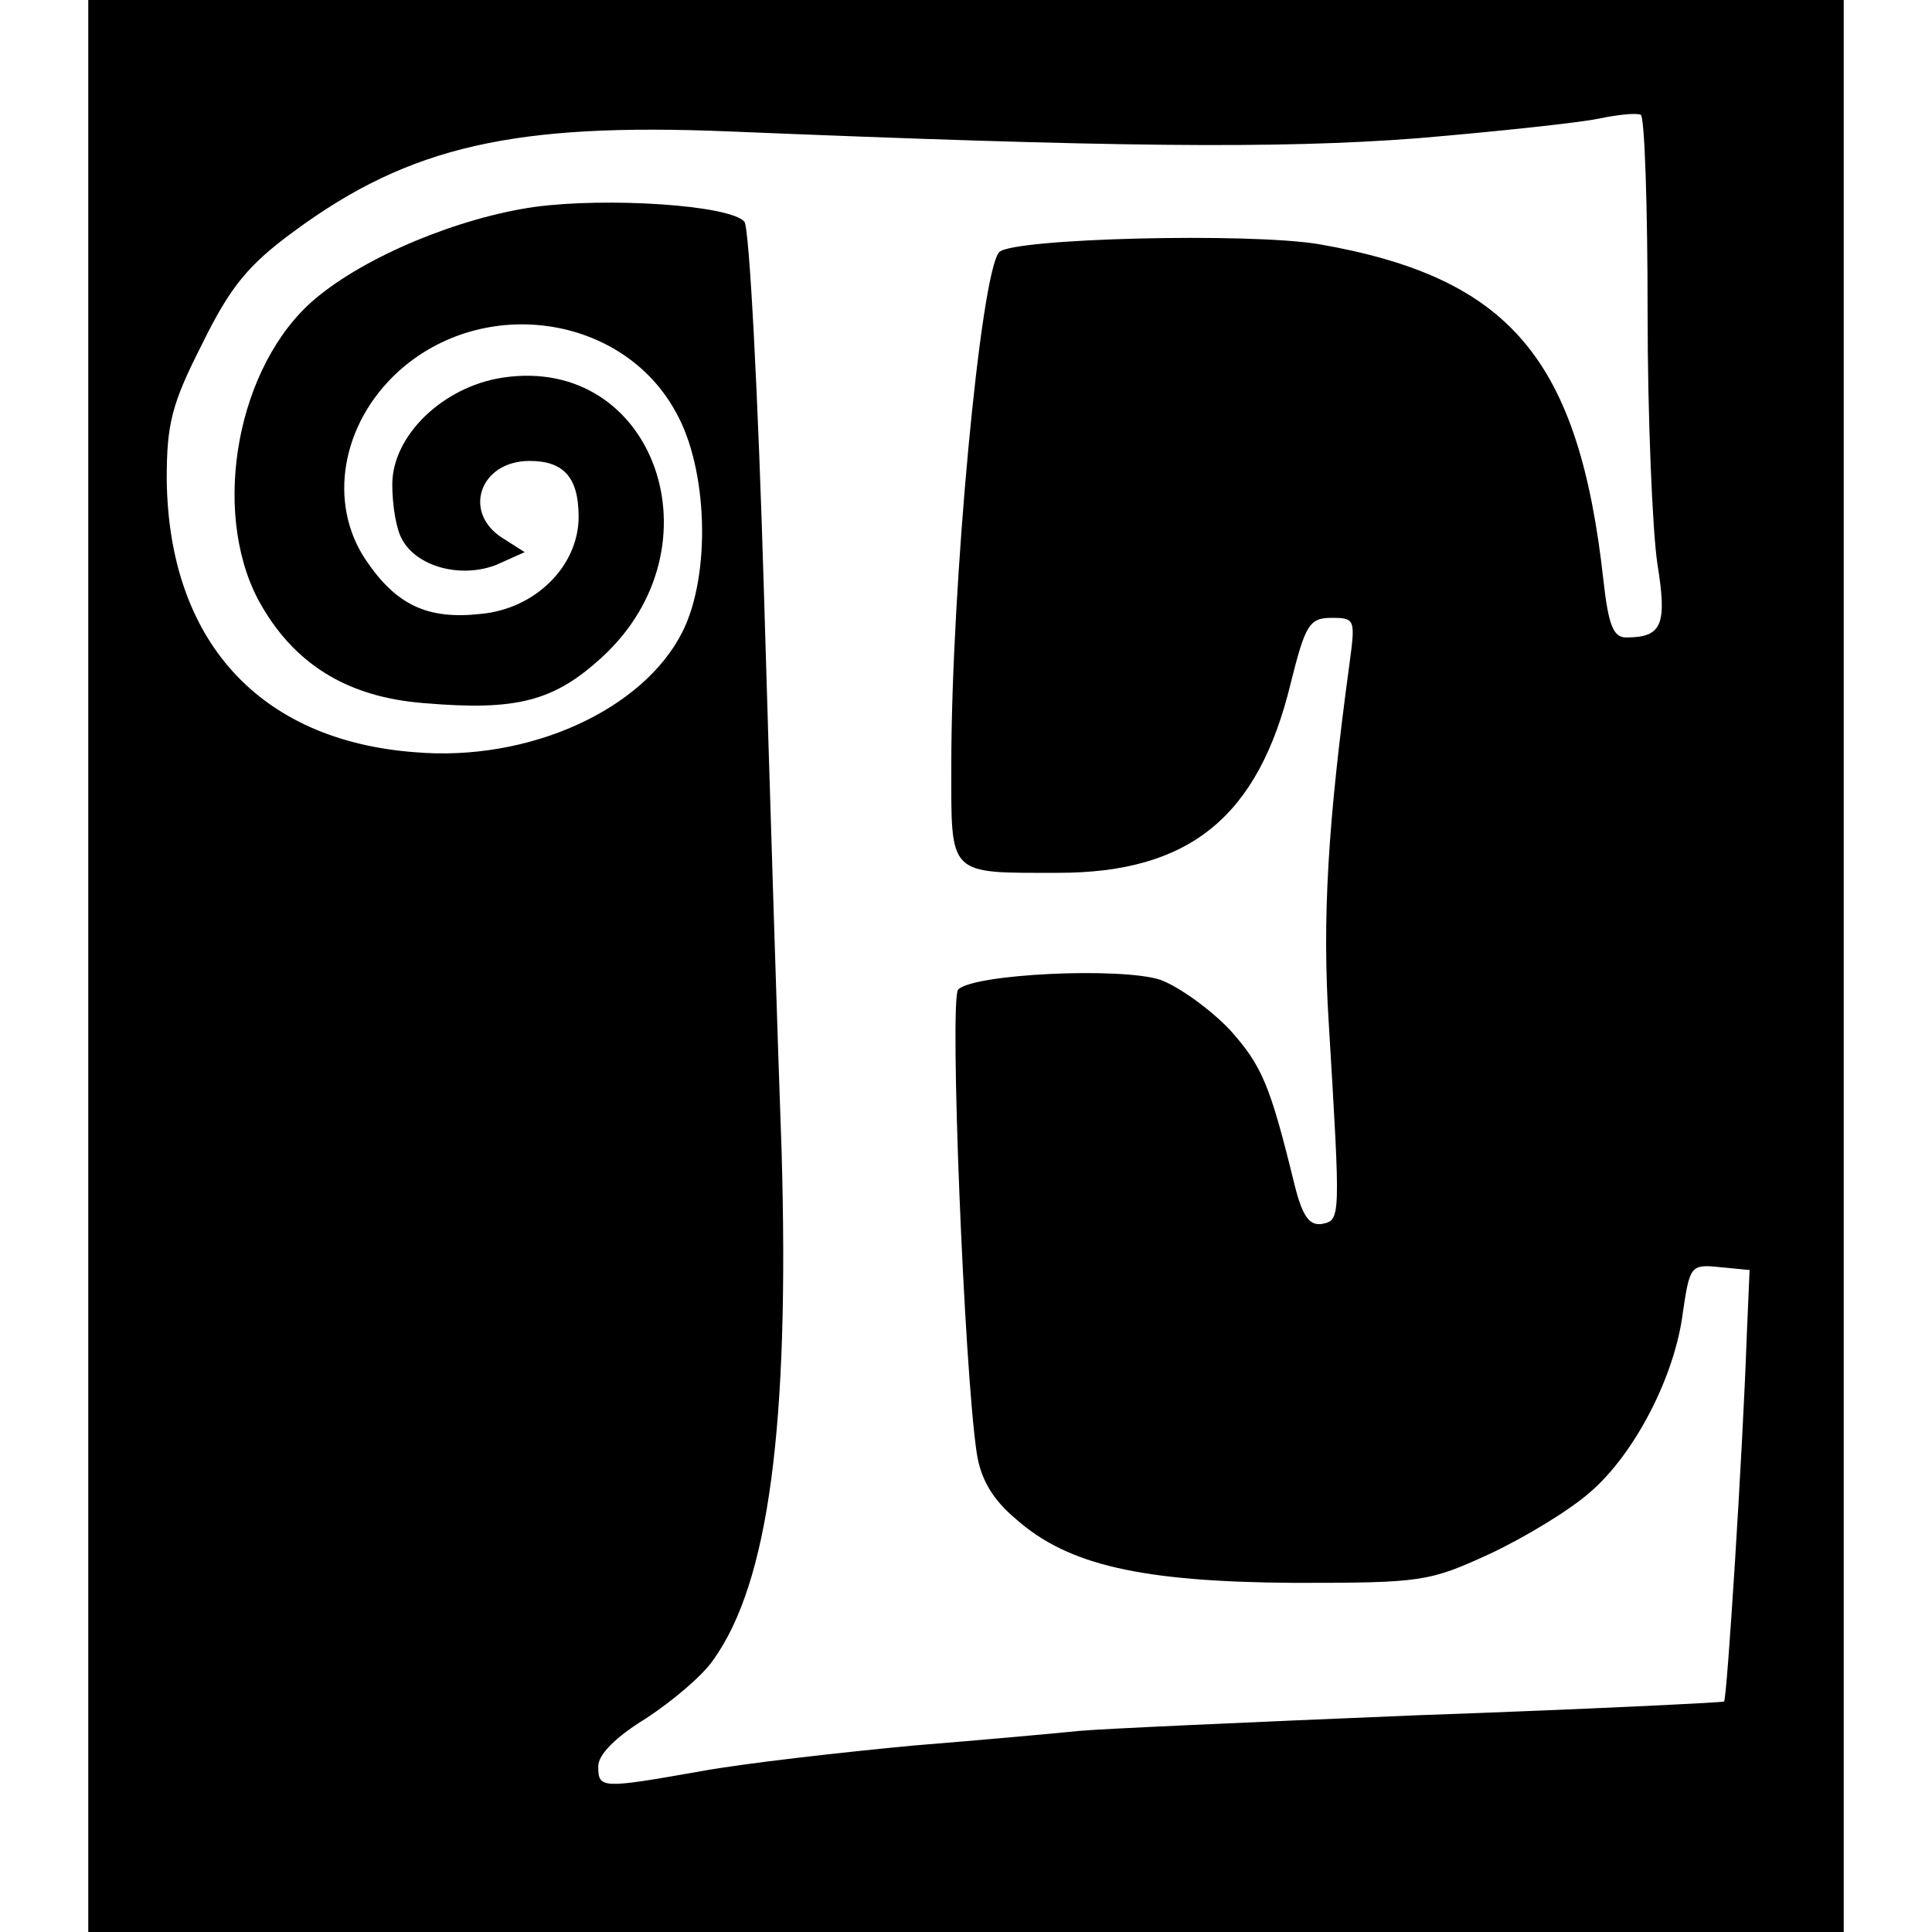
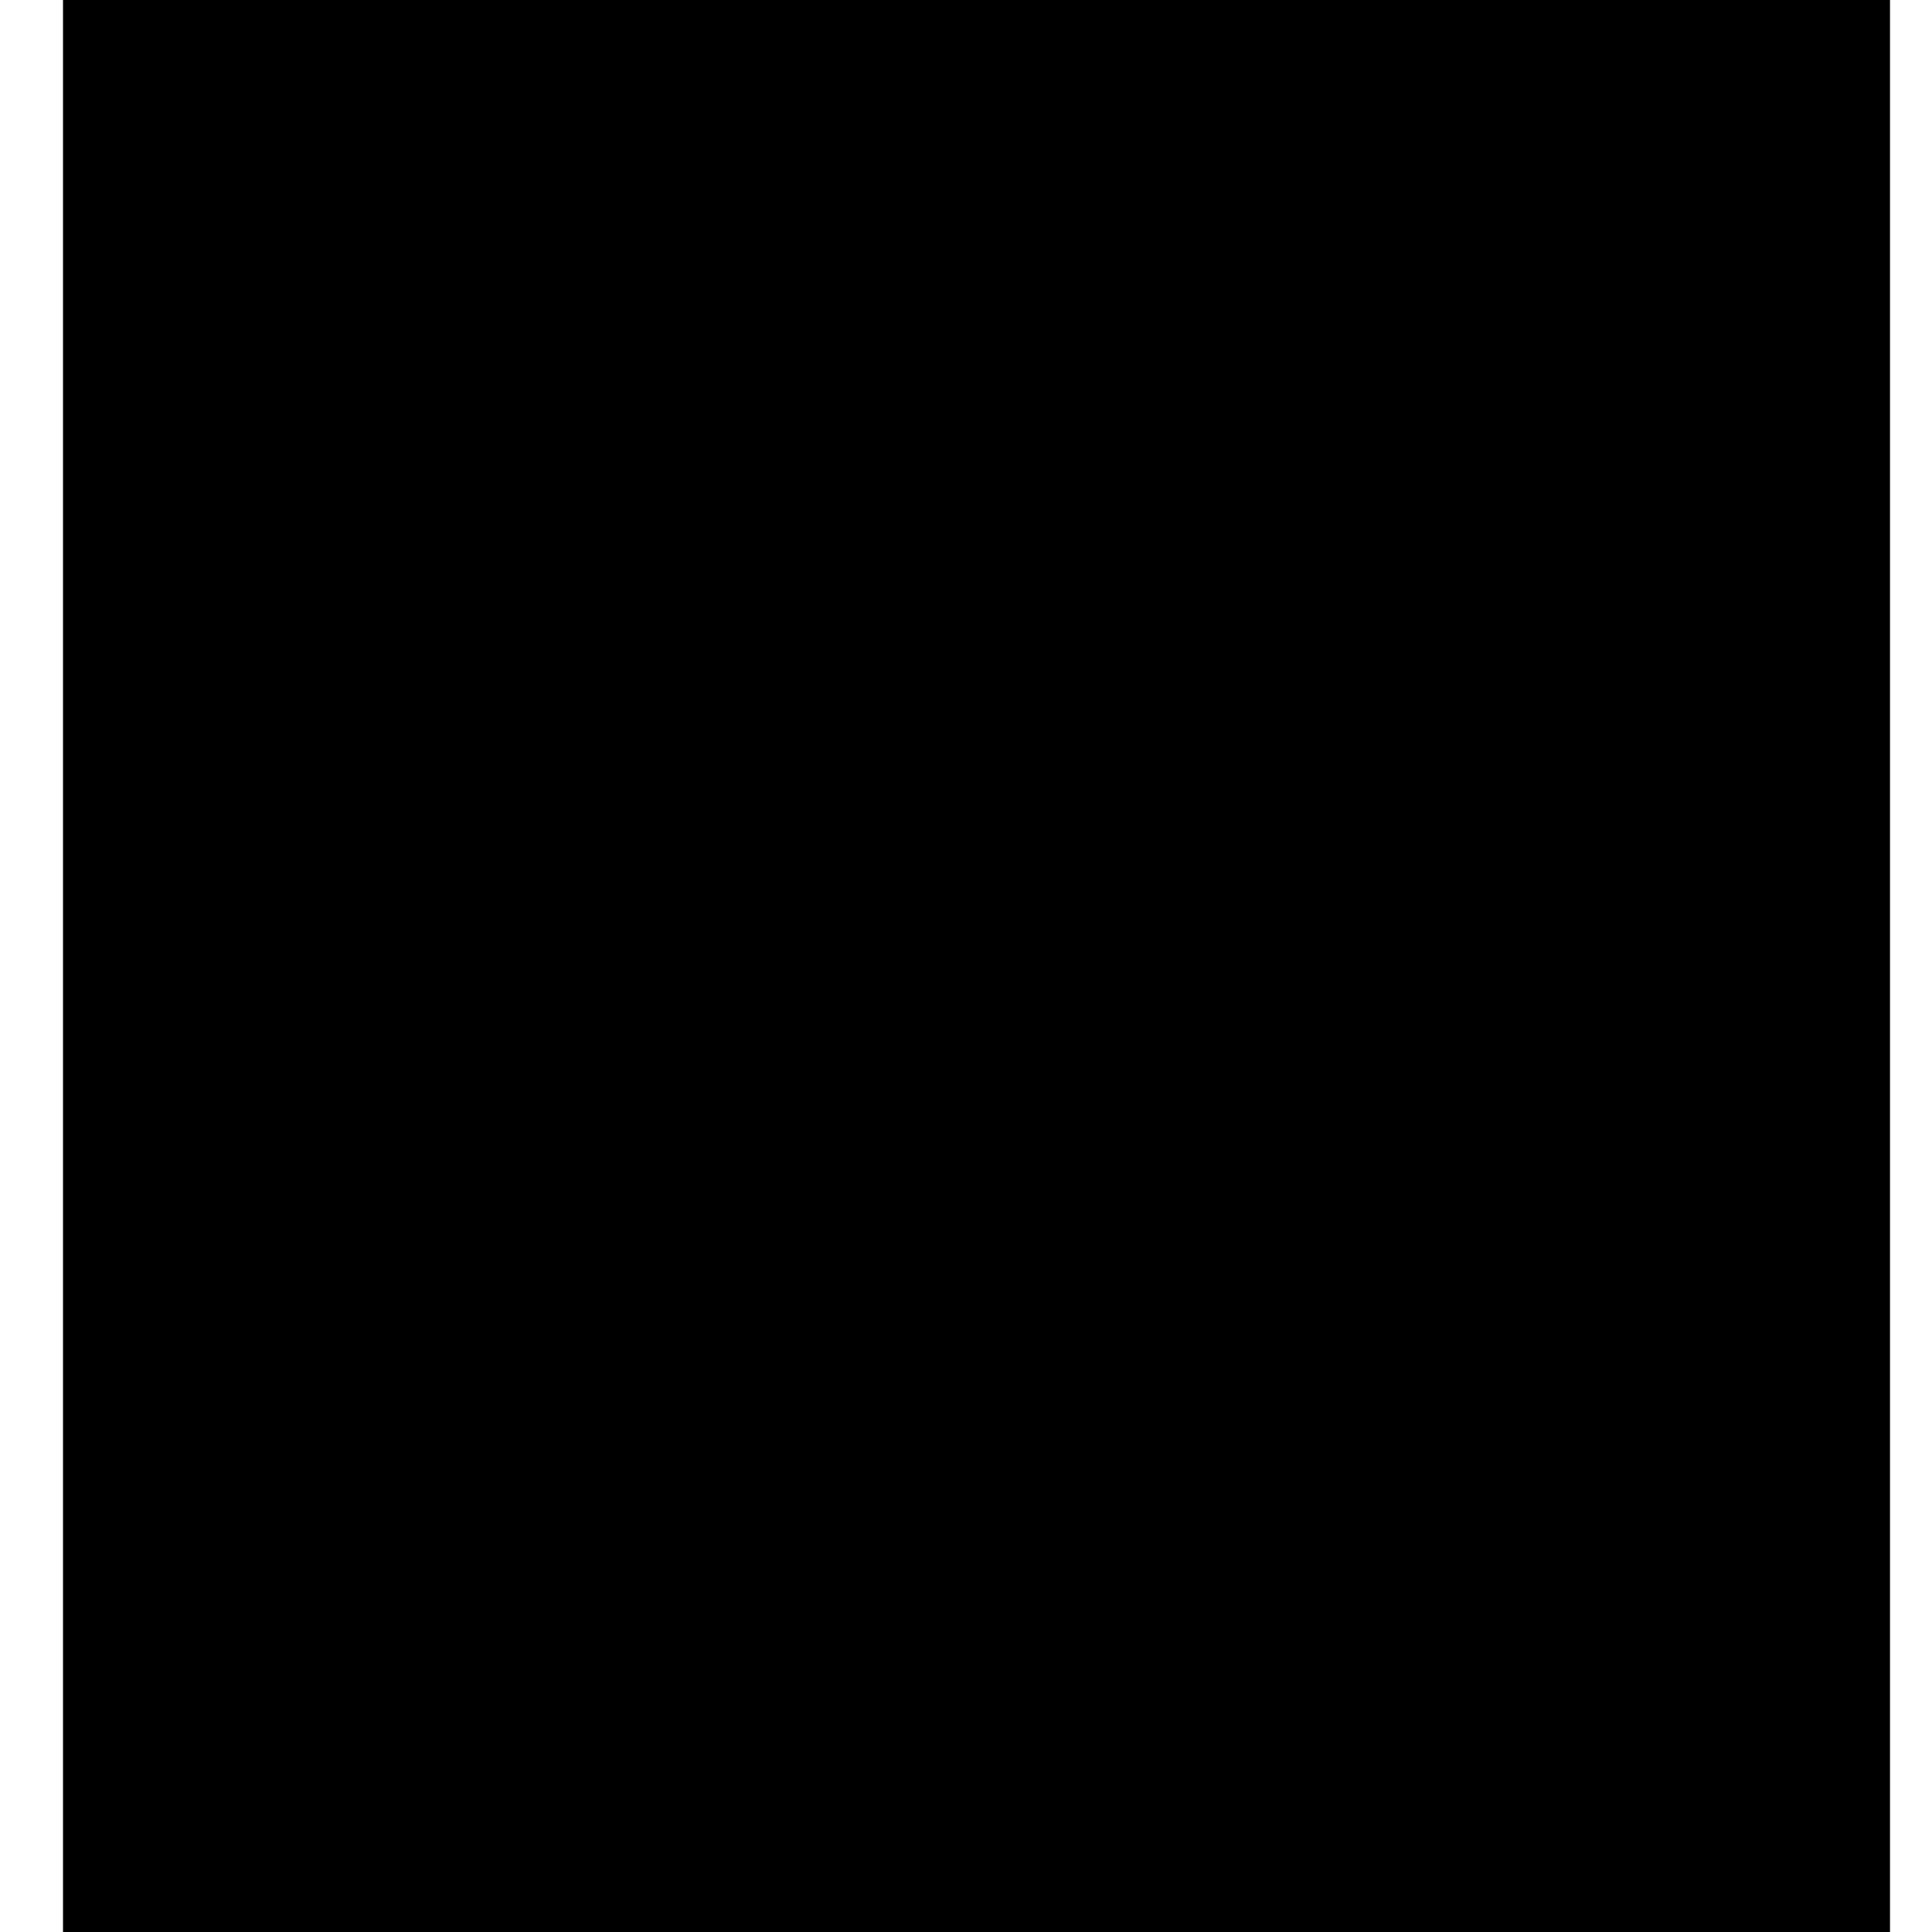
- <svg xmlns="http://www.w3.org/2000/svg" version="1.0" width="197pt" height="197pt" viewBox="0 0 197 197" preserveAspectRatio="xMidYMid meet">
-   <g transform="translate(0,197) scale(0.1,-0.1)" fill="#000000" stroke="none">
-     <path d="M90 985 l0 -985 895 0 895 0 0 985 0 985 -895 0 -895 0 0 -985z m1590 667 c0 -108 5 -224 10 -257 10 -62 5 -75 -32 -75 -13 0 -18 13 -23 58 -25 226 -95 309 -290 343 -72 12 -312 6 -326 -8 -19 -19 -49 -341 -49 -524 0 -113 -4 -109 109 -109 134 0 204 57 237 193 15 60 19 67 42 67 24 0 24 -2 18 -47 -22 -162 -28 -259 -21 -368 12 -199 12 -199 -7 -203 -13 -2 -20 8 -28 40 -25 102 -33 121 -66 158 -20 21 -52 44 -71 51 -41 13 -190 6 -206 -10 -9 -9 6 -387 19 -473 4 -26 16 -47 40 -67 53 -47 128 -64 284 -65 130 0 137 1 200 30 36 17 82 45 102 63 45 39 86 118 94 183 7 47 8 49 37 46 l31 -3 -3 -70 c-4 -115 -20 -367 -23 -370 -2 -1 -142 -8 -313 -14 -170 -7 -326 -14 -345 -16 -19 -2 -96 -9 -170 -15 -74 -7 -171 -18 -215 -26 -102 -18 -105 -18 -105 5 0 12 18 30 49 49 26 17 57 43 68 59 57 79 78 240 70 518 -4 110 -12 367 -18 570 -6 204 -15 374 -20 379 -15 17 -140 25 -214 15 -77 -11 -172 -50 -224 -94 -79 -67 -106 -214 -58 -306 35 -65 90 -100 170 -106 94 -8 132 2 181 47 123 113 53 308 -101 285 -61 -9 -113 -59 -113 -109 0 -21 4 -46 10 -56 15 -28 60 -40 96 -26 l29 13 -22 14 c-42 26 -24 79 27 79 35 0 50 -17 50 -57 0 -50 -44 -94 -100 -99 -54 -6 -86 9 -117 55 -39 58 -25 139 33 192 87 79 229 58 283 -41 33 -58 36 -166 7 -224 -40 -80 -157 -133 -273 -123 -159 12 -251 114 -253 278 0 57 5 77 36 138 29 59 47 81 95 116 117 86 224 110 442 101 389 -16 559 -18 702 -7 83 7 166 16 185 20 19 4 38 6 43 4 4 -2 7 -93 7 -201z" />
+ <svg xmlns="http://www.w3.org/2000/svg" version="1.0" width="92pt" height="92pt" viewBox="0 0 92 92" preserveAspectRatio="xMidYMid meet">
+   <g transform="translate(0,92) scale(0.1,-0.1)" fill="#000000" stroke="none">
+     <path d="M30 460 l0 -460 435 0 435 0 0 460 0 460 -435 0 -435 0 0 -460z" />
  </g>
</svg>
